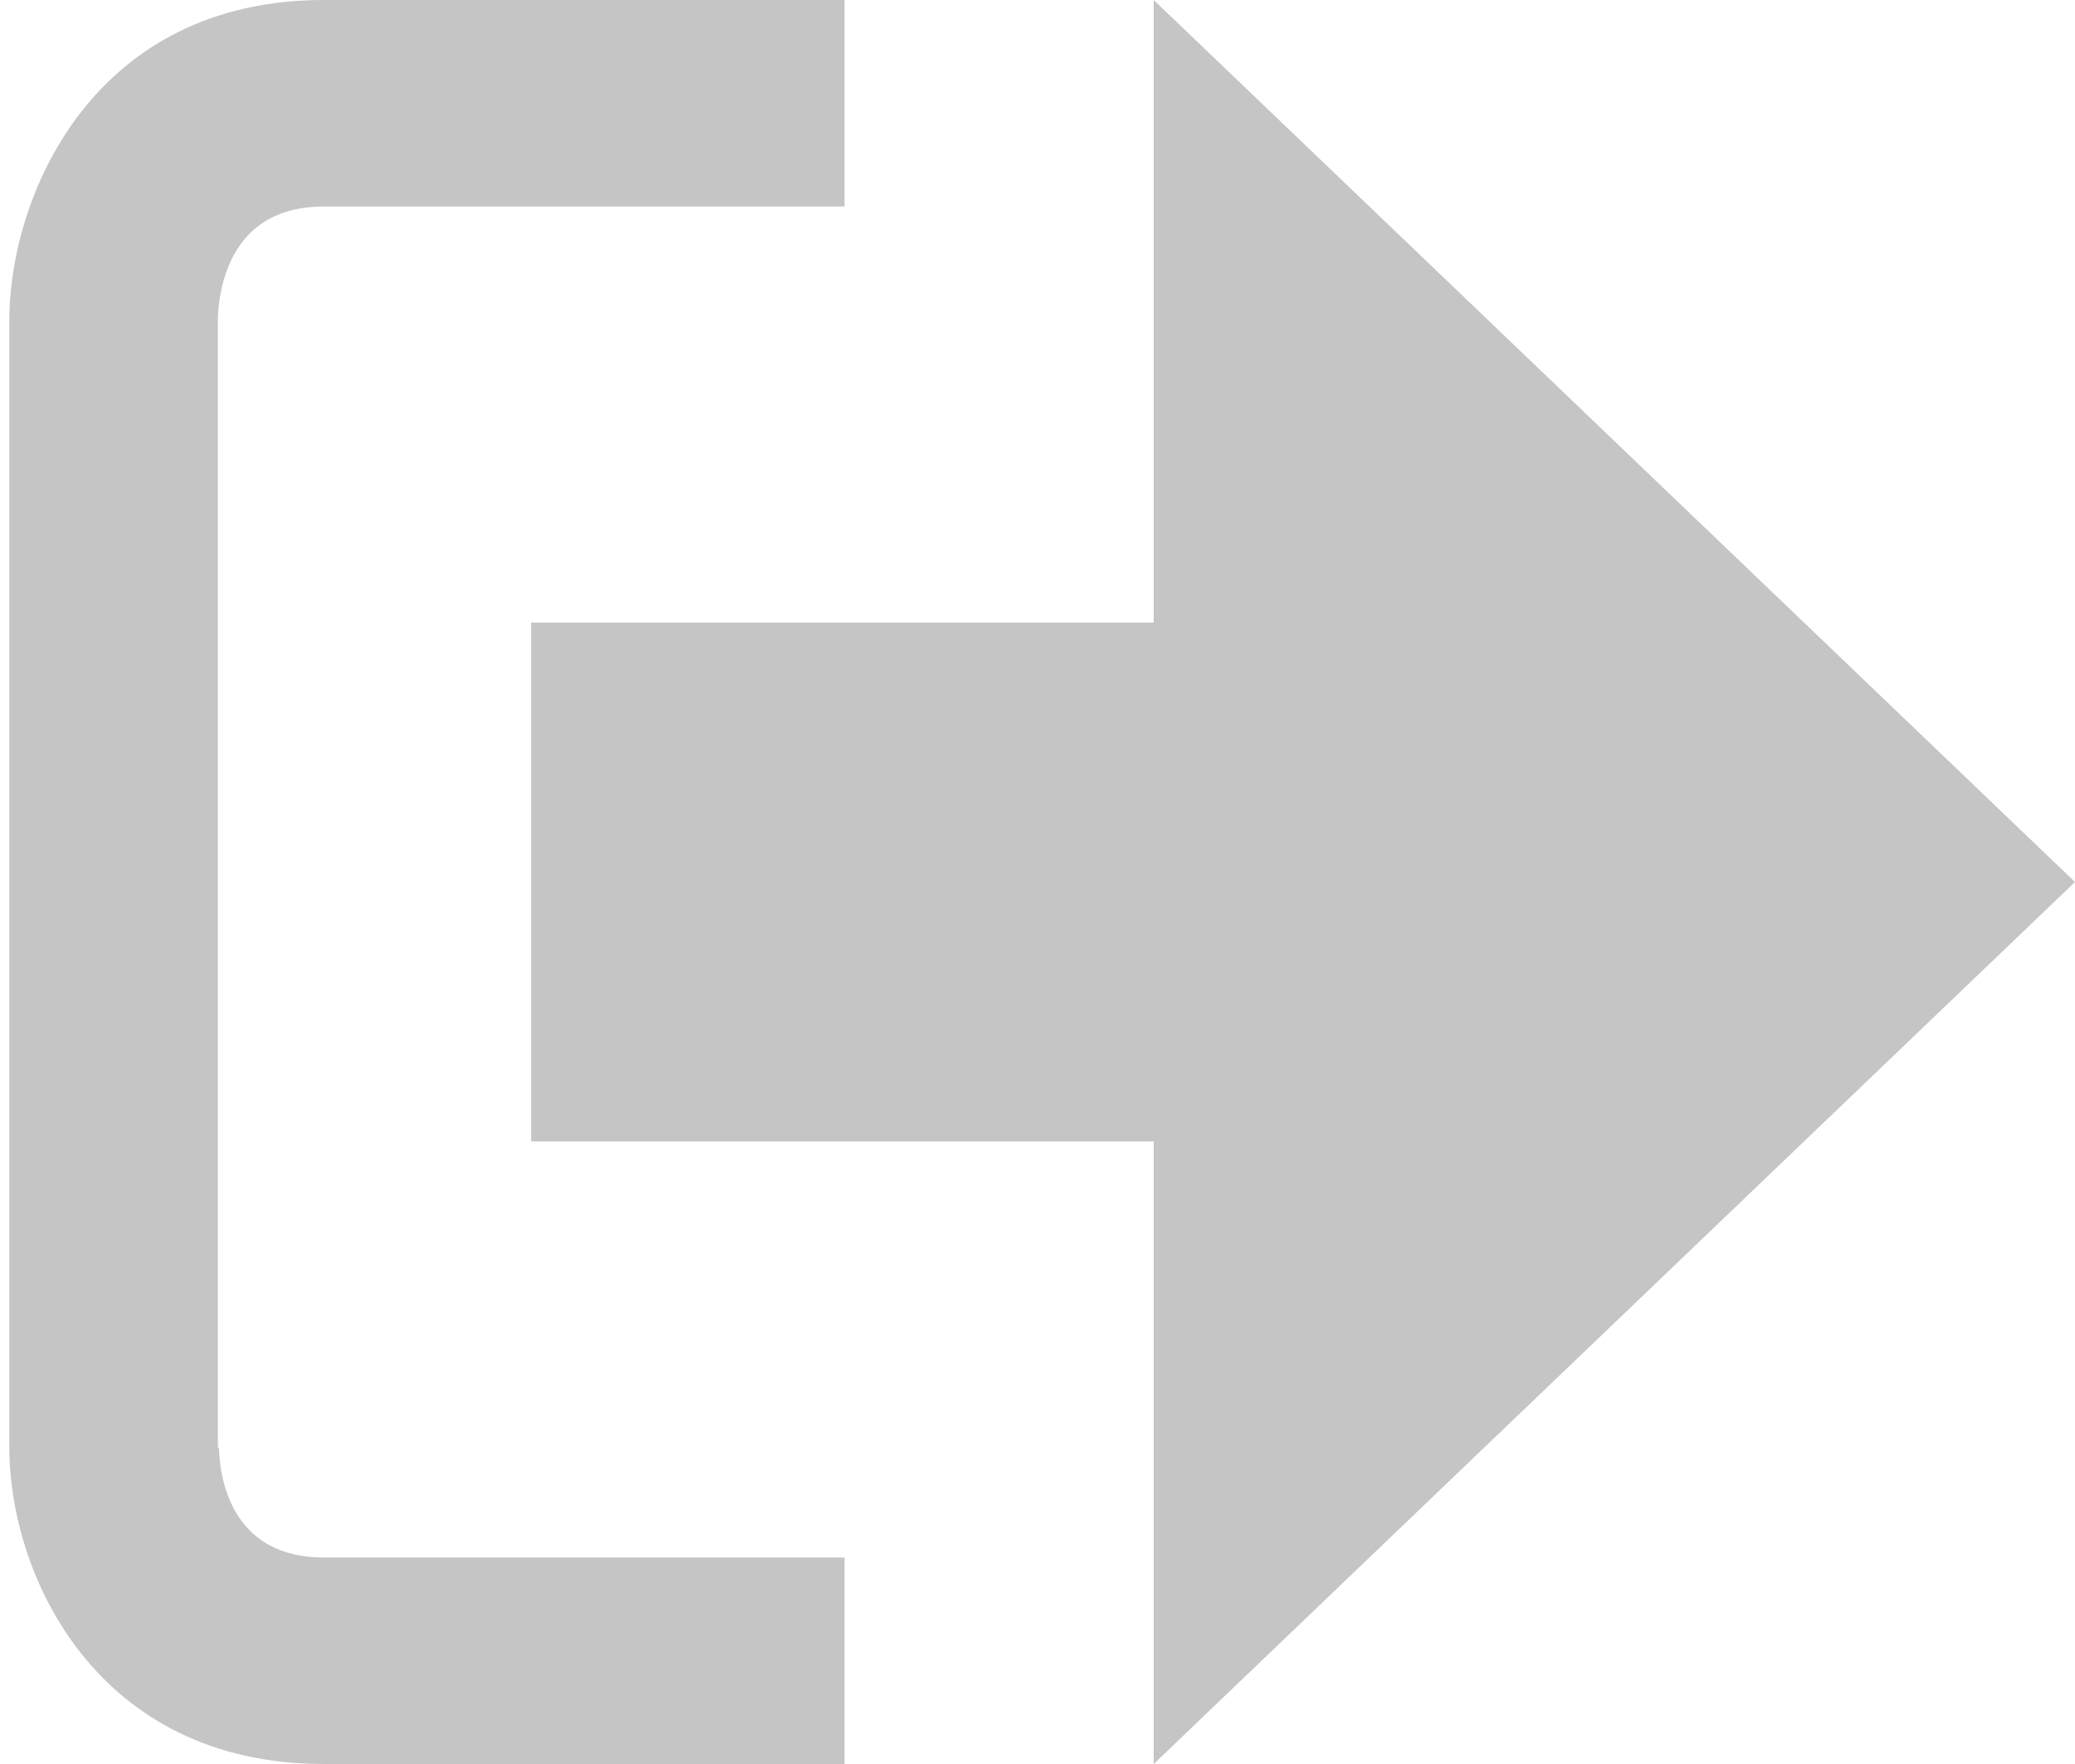
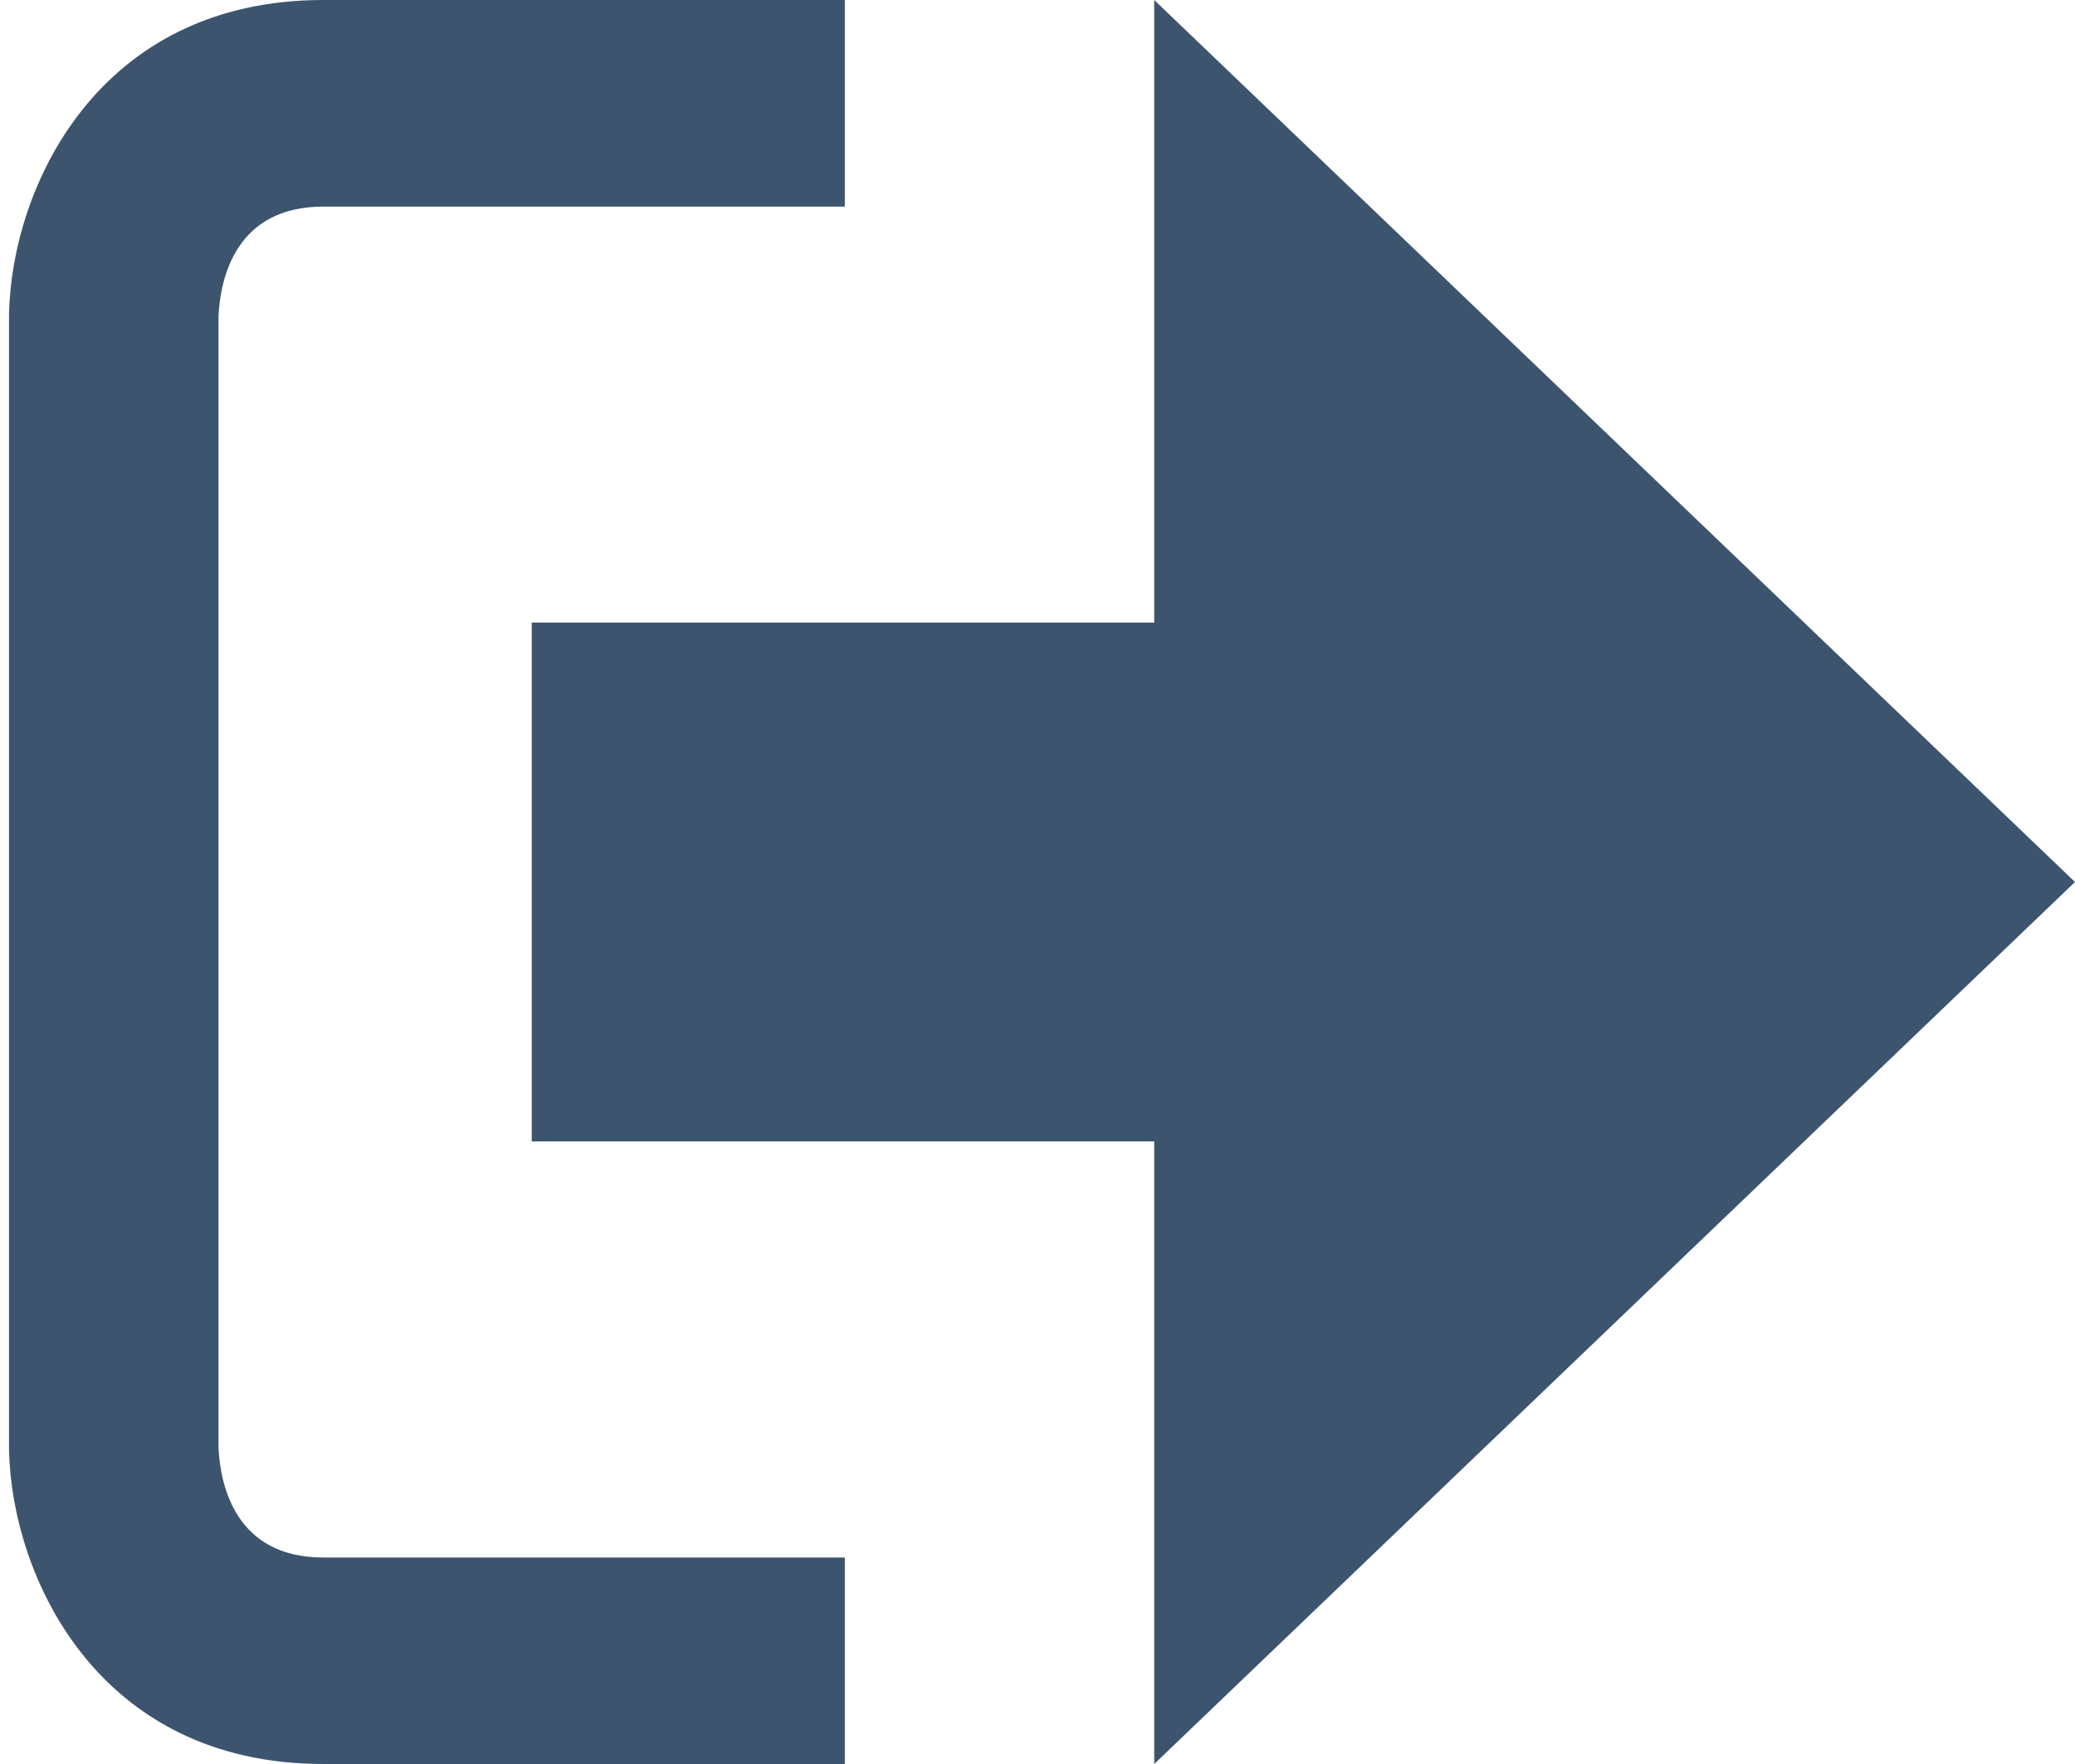
- <svg xmlns="http://www.w3.org/2000/svg" width="20" height="17" fill="none">
-   <path d="M20 8.5L11.12 0v6h-6v5h6v6L20 8.5z" fill="#C5C5C5" />
-   <path d="M2.1 13.95V3.05c.02-.38.18-1.06 1.02-1.06h5.02V0H3.12C.94 0 .12 1.81.09 3.03v10.94C.1 15.2.94 17 3.12 17h5.02v-1.99H3.12c-.84 0-1-.68-1.01-1.06z" fill="#C5C5C5" />
+ <svg xmlns="http://www.w3.org/2000/svg" width="20" height="17" viewBox="0 0 20 17" fill="none">
+   <path d="M20 8.5L11.125 0V6H5.125V11H11.125V17L20 8.5Z" fill="#3D546F" />
+   <path d="M2.106 13.952V3.048C2.124 2.672 2.277 1.991 3.116 1.991H8.143V0H3.116C0.938 0 0.112 1.81 0.087 3.027V13.973C0.112 15.189 0.938 17 3.116 17H8.143V15.01H3.116C2.277 15.01 2.124 14.327 2.106 13.952Z" fill="#3D546F" />
</svg>
